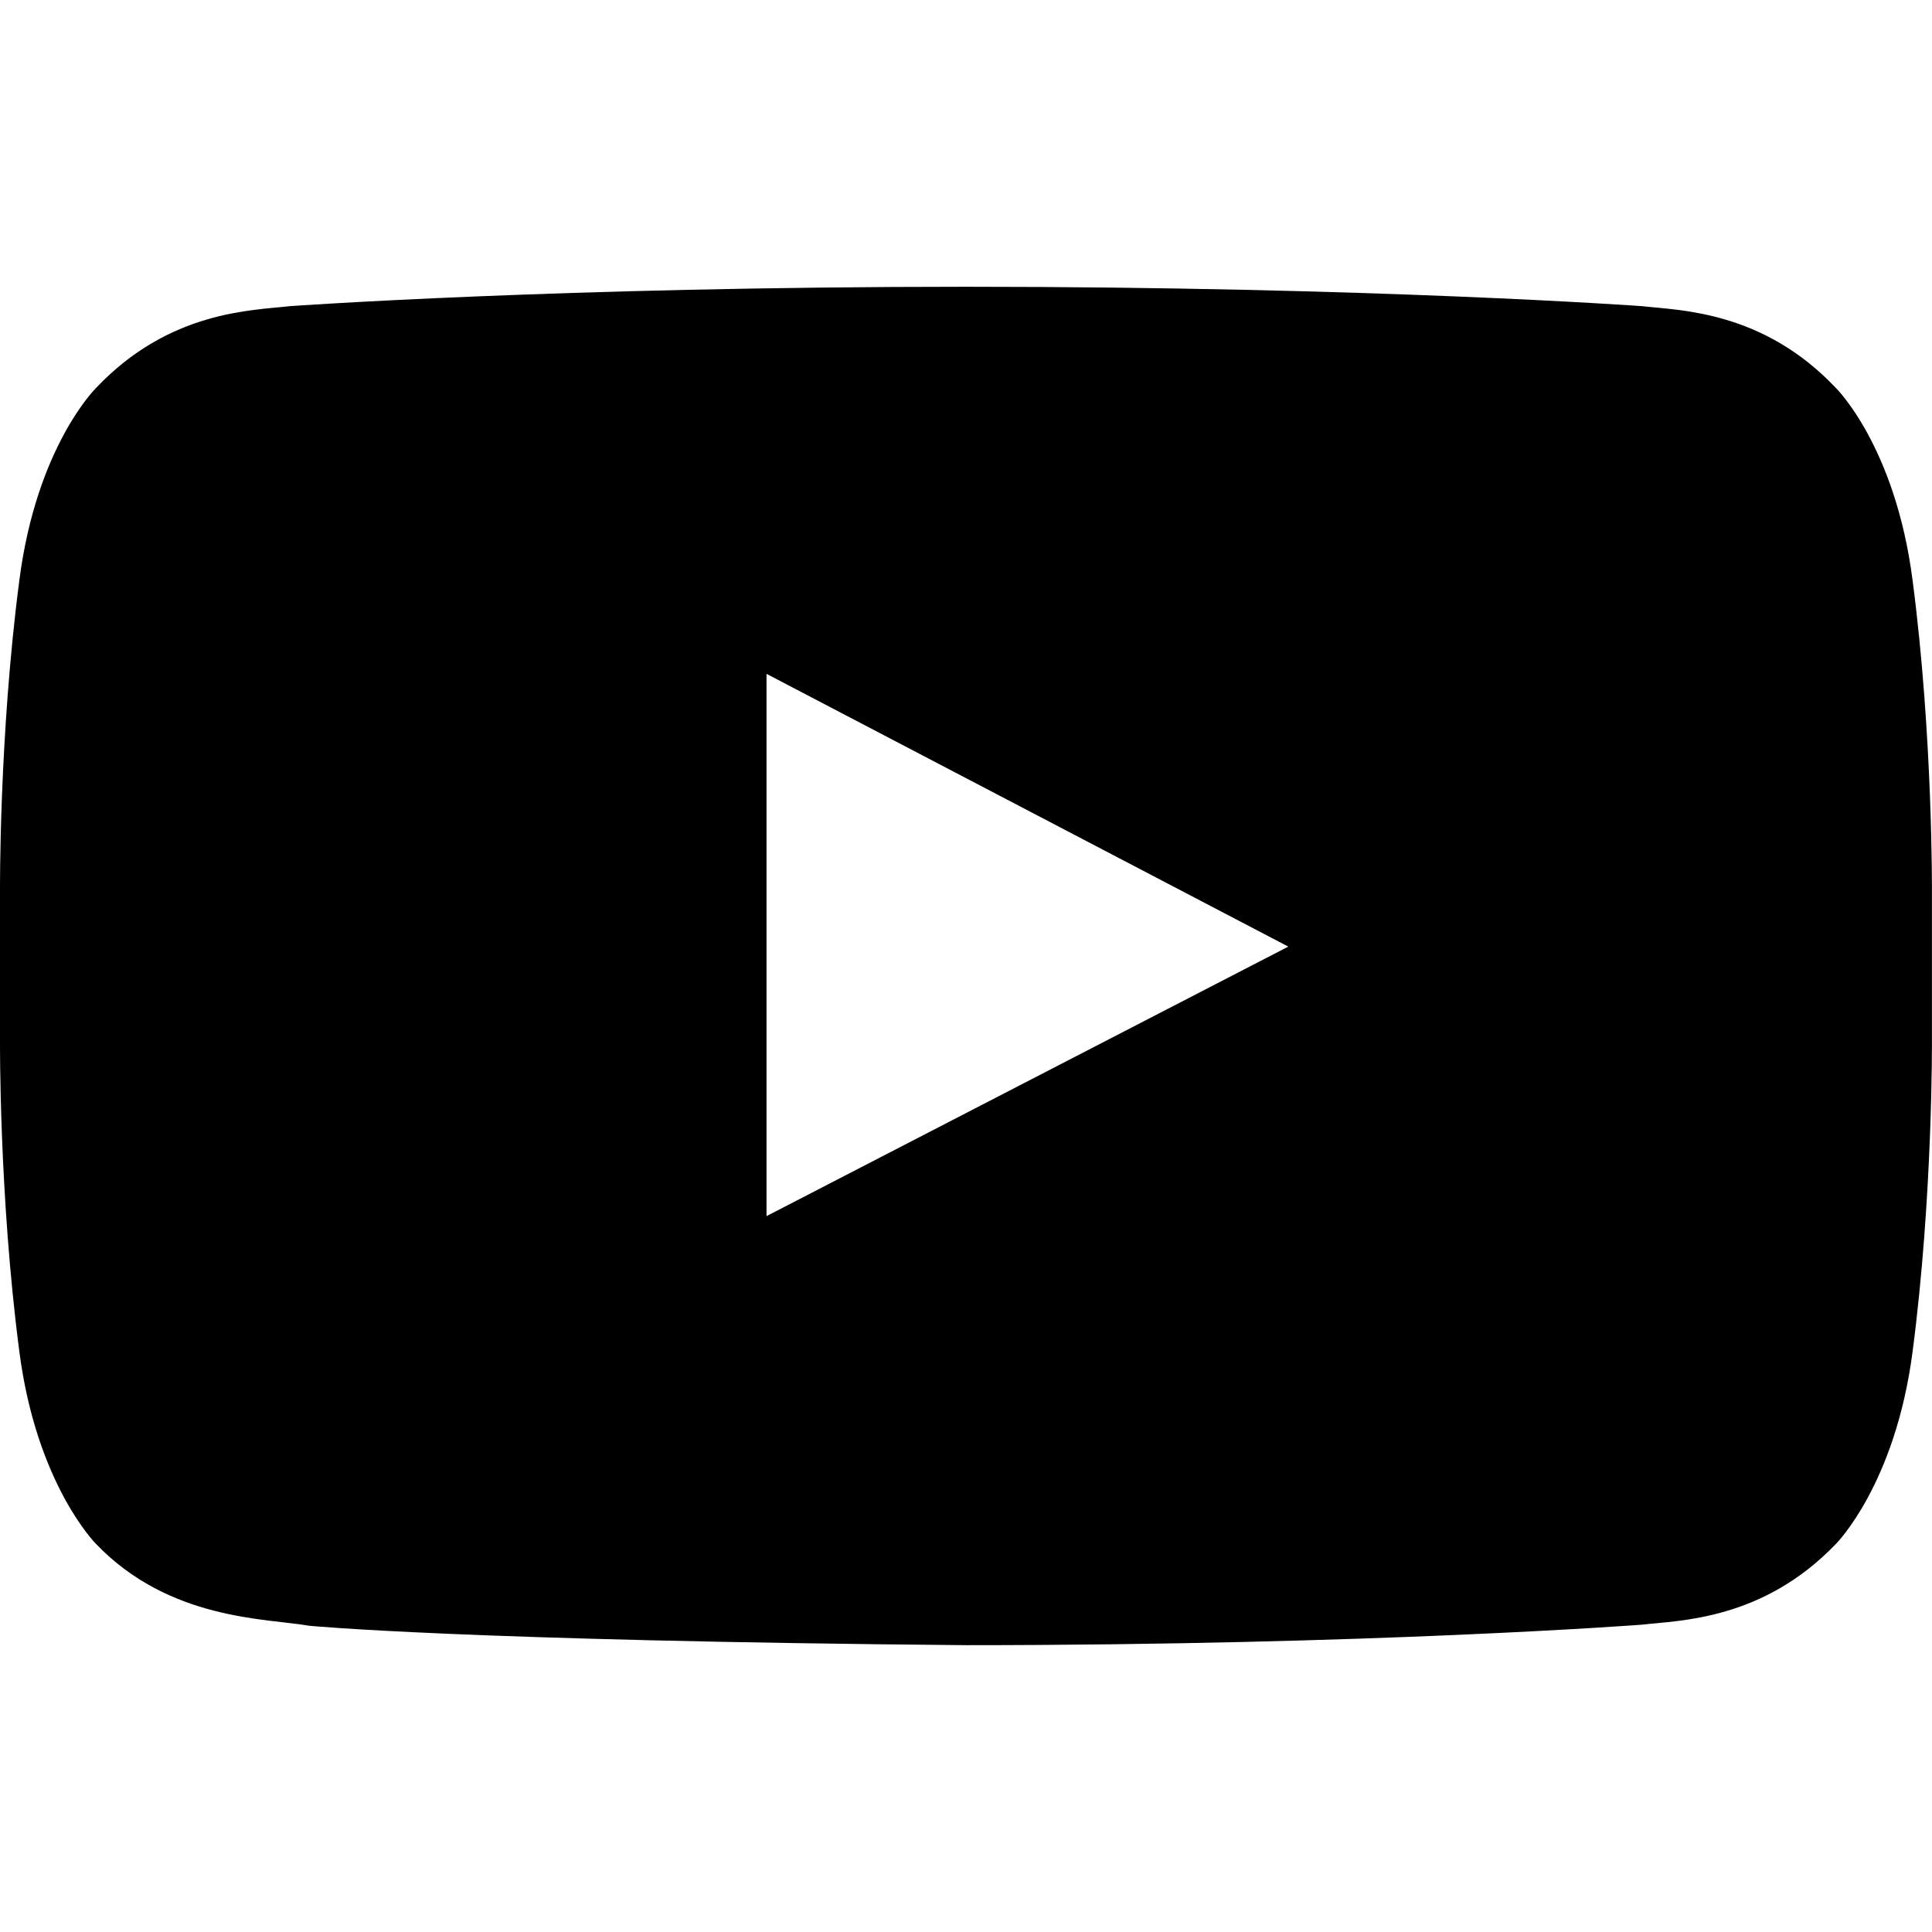
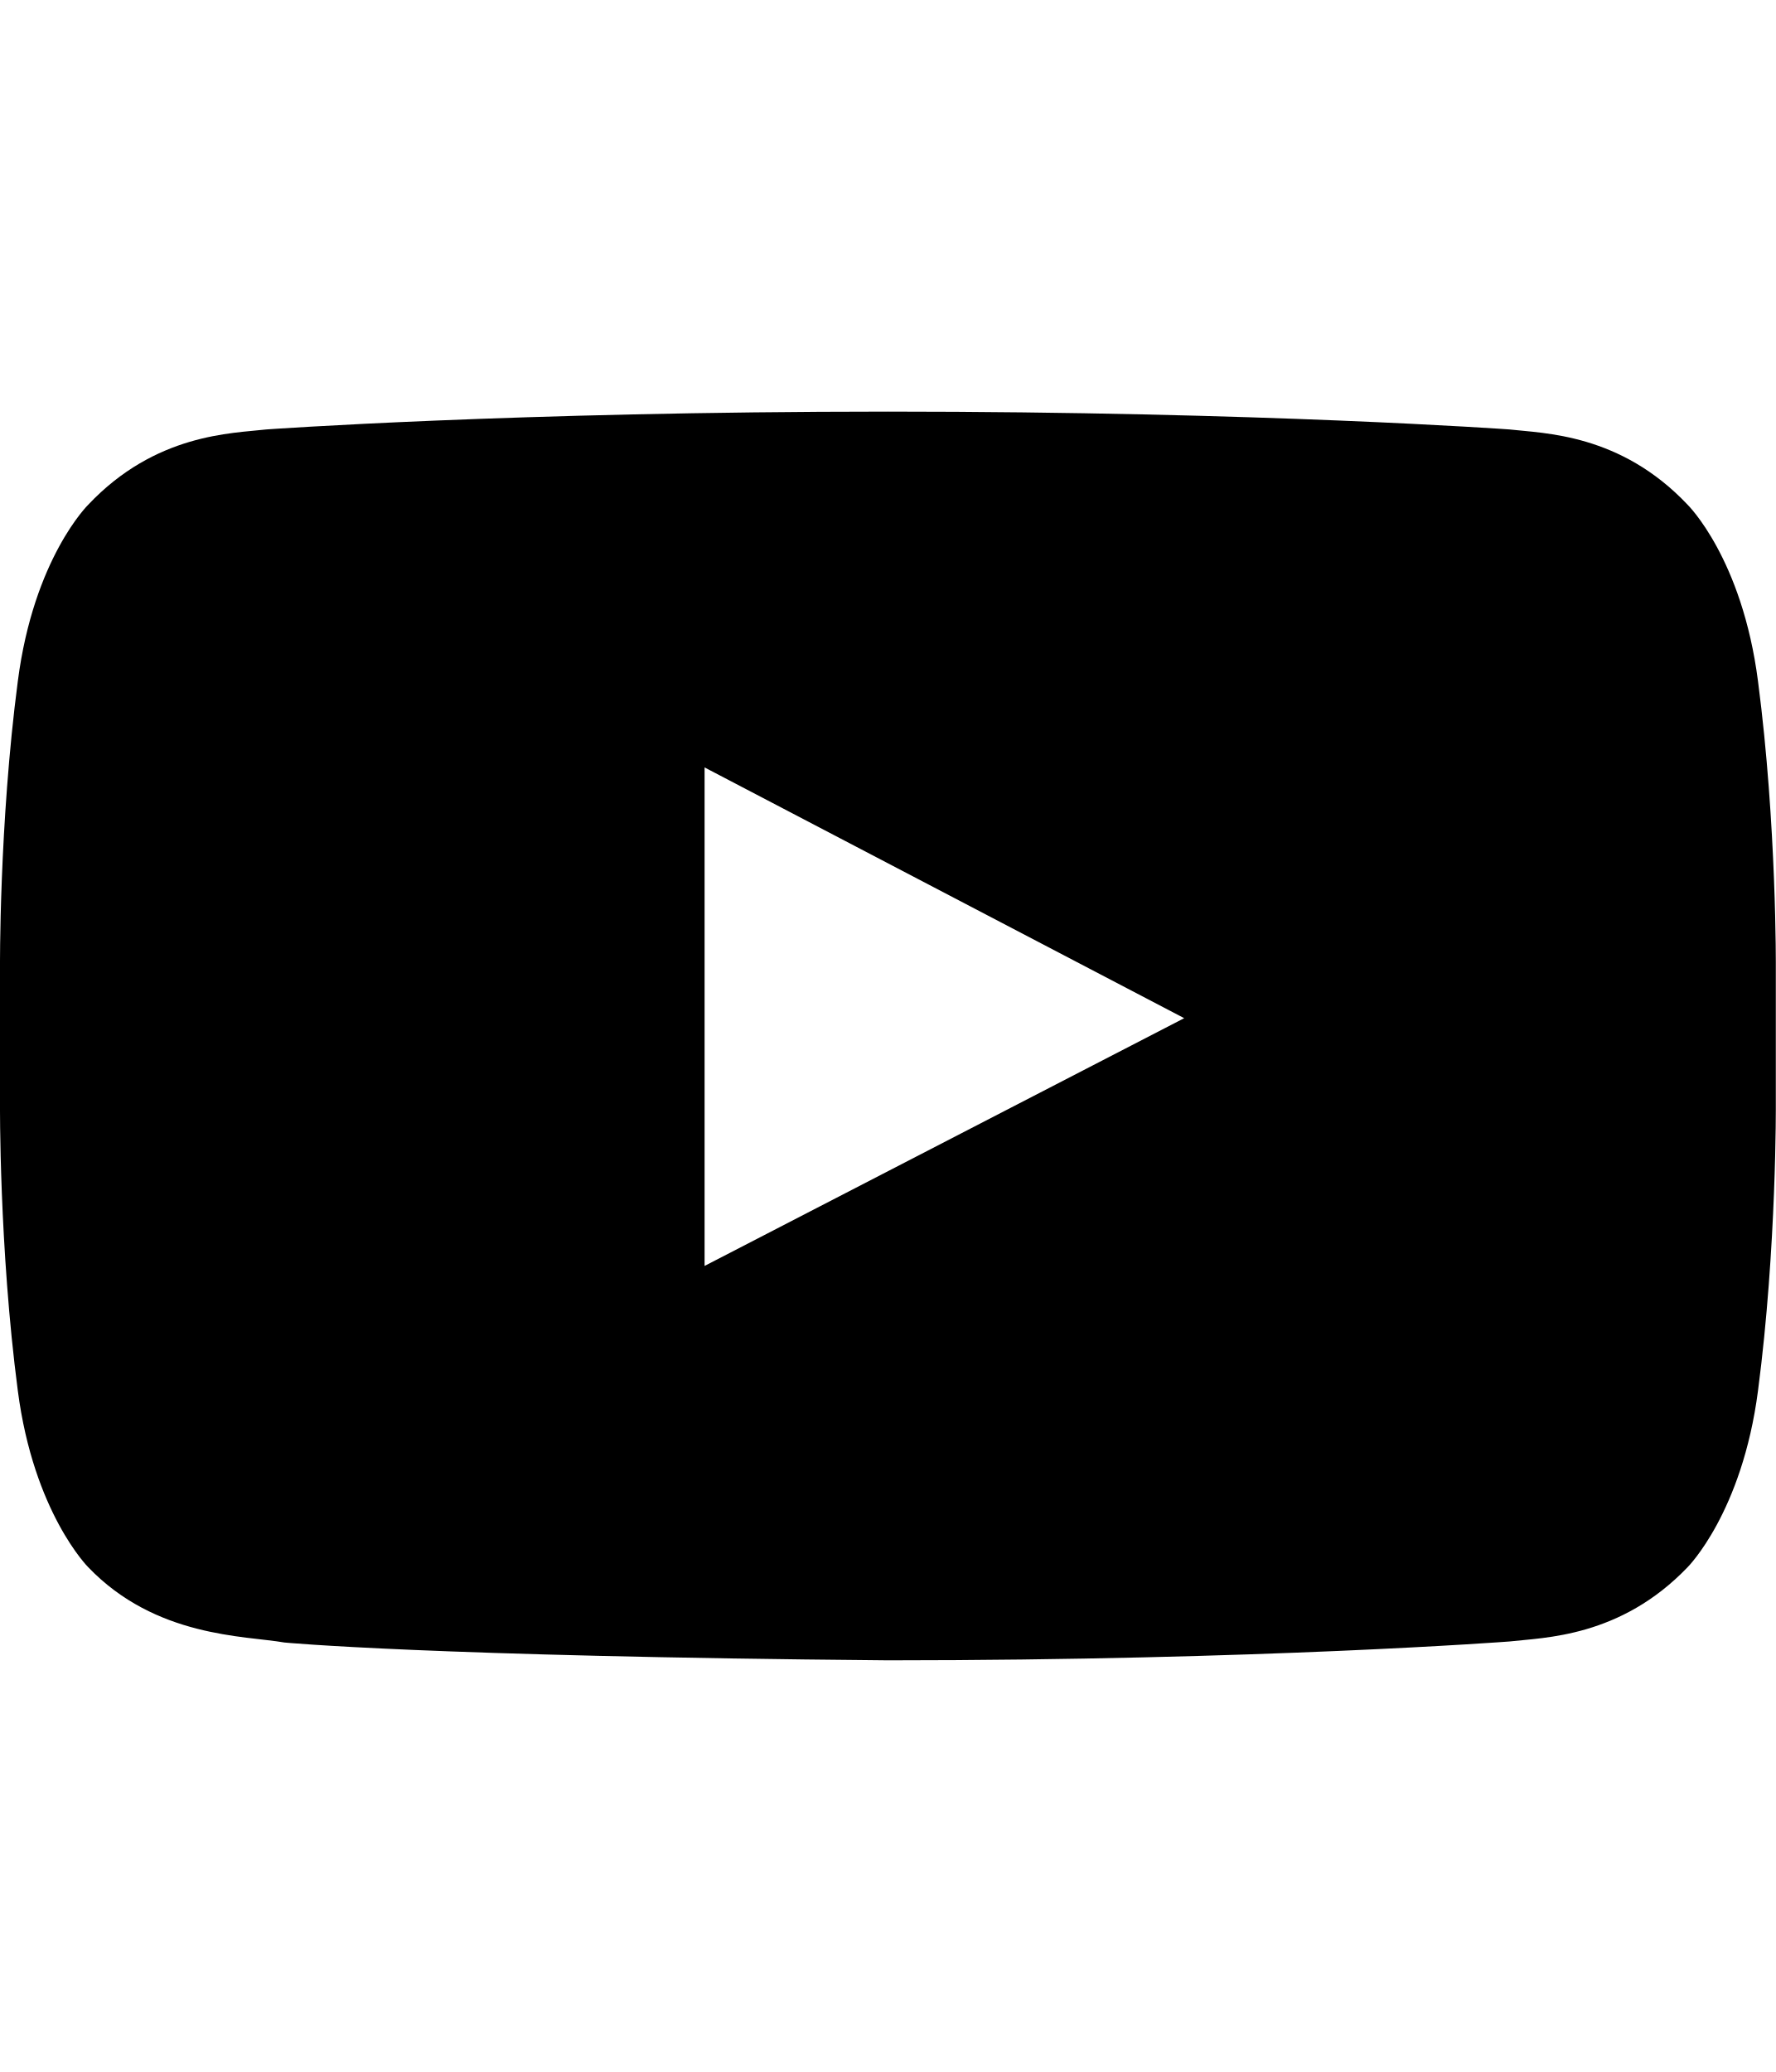
- <svg xmlns="http://www.w3.org/2000/svg" version="1.1" width="28" height="28" viewBox="0 0 28 28">
+ <svg xmlns="http://www.w3.org/2000/svg" version="1.1" width="24" height="28" viewBox="0 0 28 28">
  <path d="M11.109 17.625l7.562-3.906-7.562-3.953v7.859zM14 4.156c5.891 0 9.797 0.281 9.797 0.281 0.547 0.063 1.75 0.063 2.812 1.188 0 0 0.859 0.844 1.109 2.781 0.297 2.266 0.281 4.531 0.281 4.531v2.125s0.016 2.266-0.281 4.531c-0.25 1.922-1.109 2.781-1.109 2.781-1.062 1.109-2.266 1.109-2.812 1.172 0 0-3.906 0.297-9.797 0.297v0c-7.281-0.063-9.516-0.281-9.516-0.281-0.625-0.109-2.031-0.078-3.094-1.188 0 0-0.859-0.859-1.109-2.781-0.297-2.266-0.281-4.531-0.281-4.531v-2.125s-0.016-2.266 0.281-4.531c0.25-1.937 1.109-2.781 1.109-2.781 1.062-1.125 2.266-1.125 2.812-1.188 0 0 3.906-0.281 9.797-0.281v0z" />
</svg>
